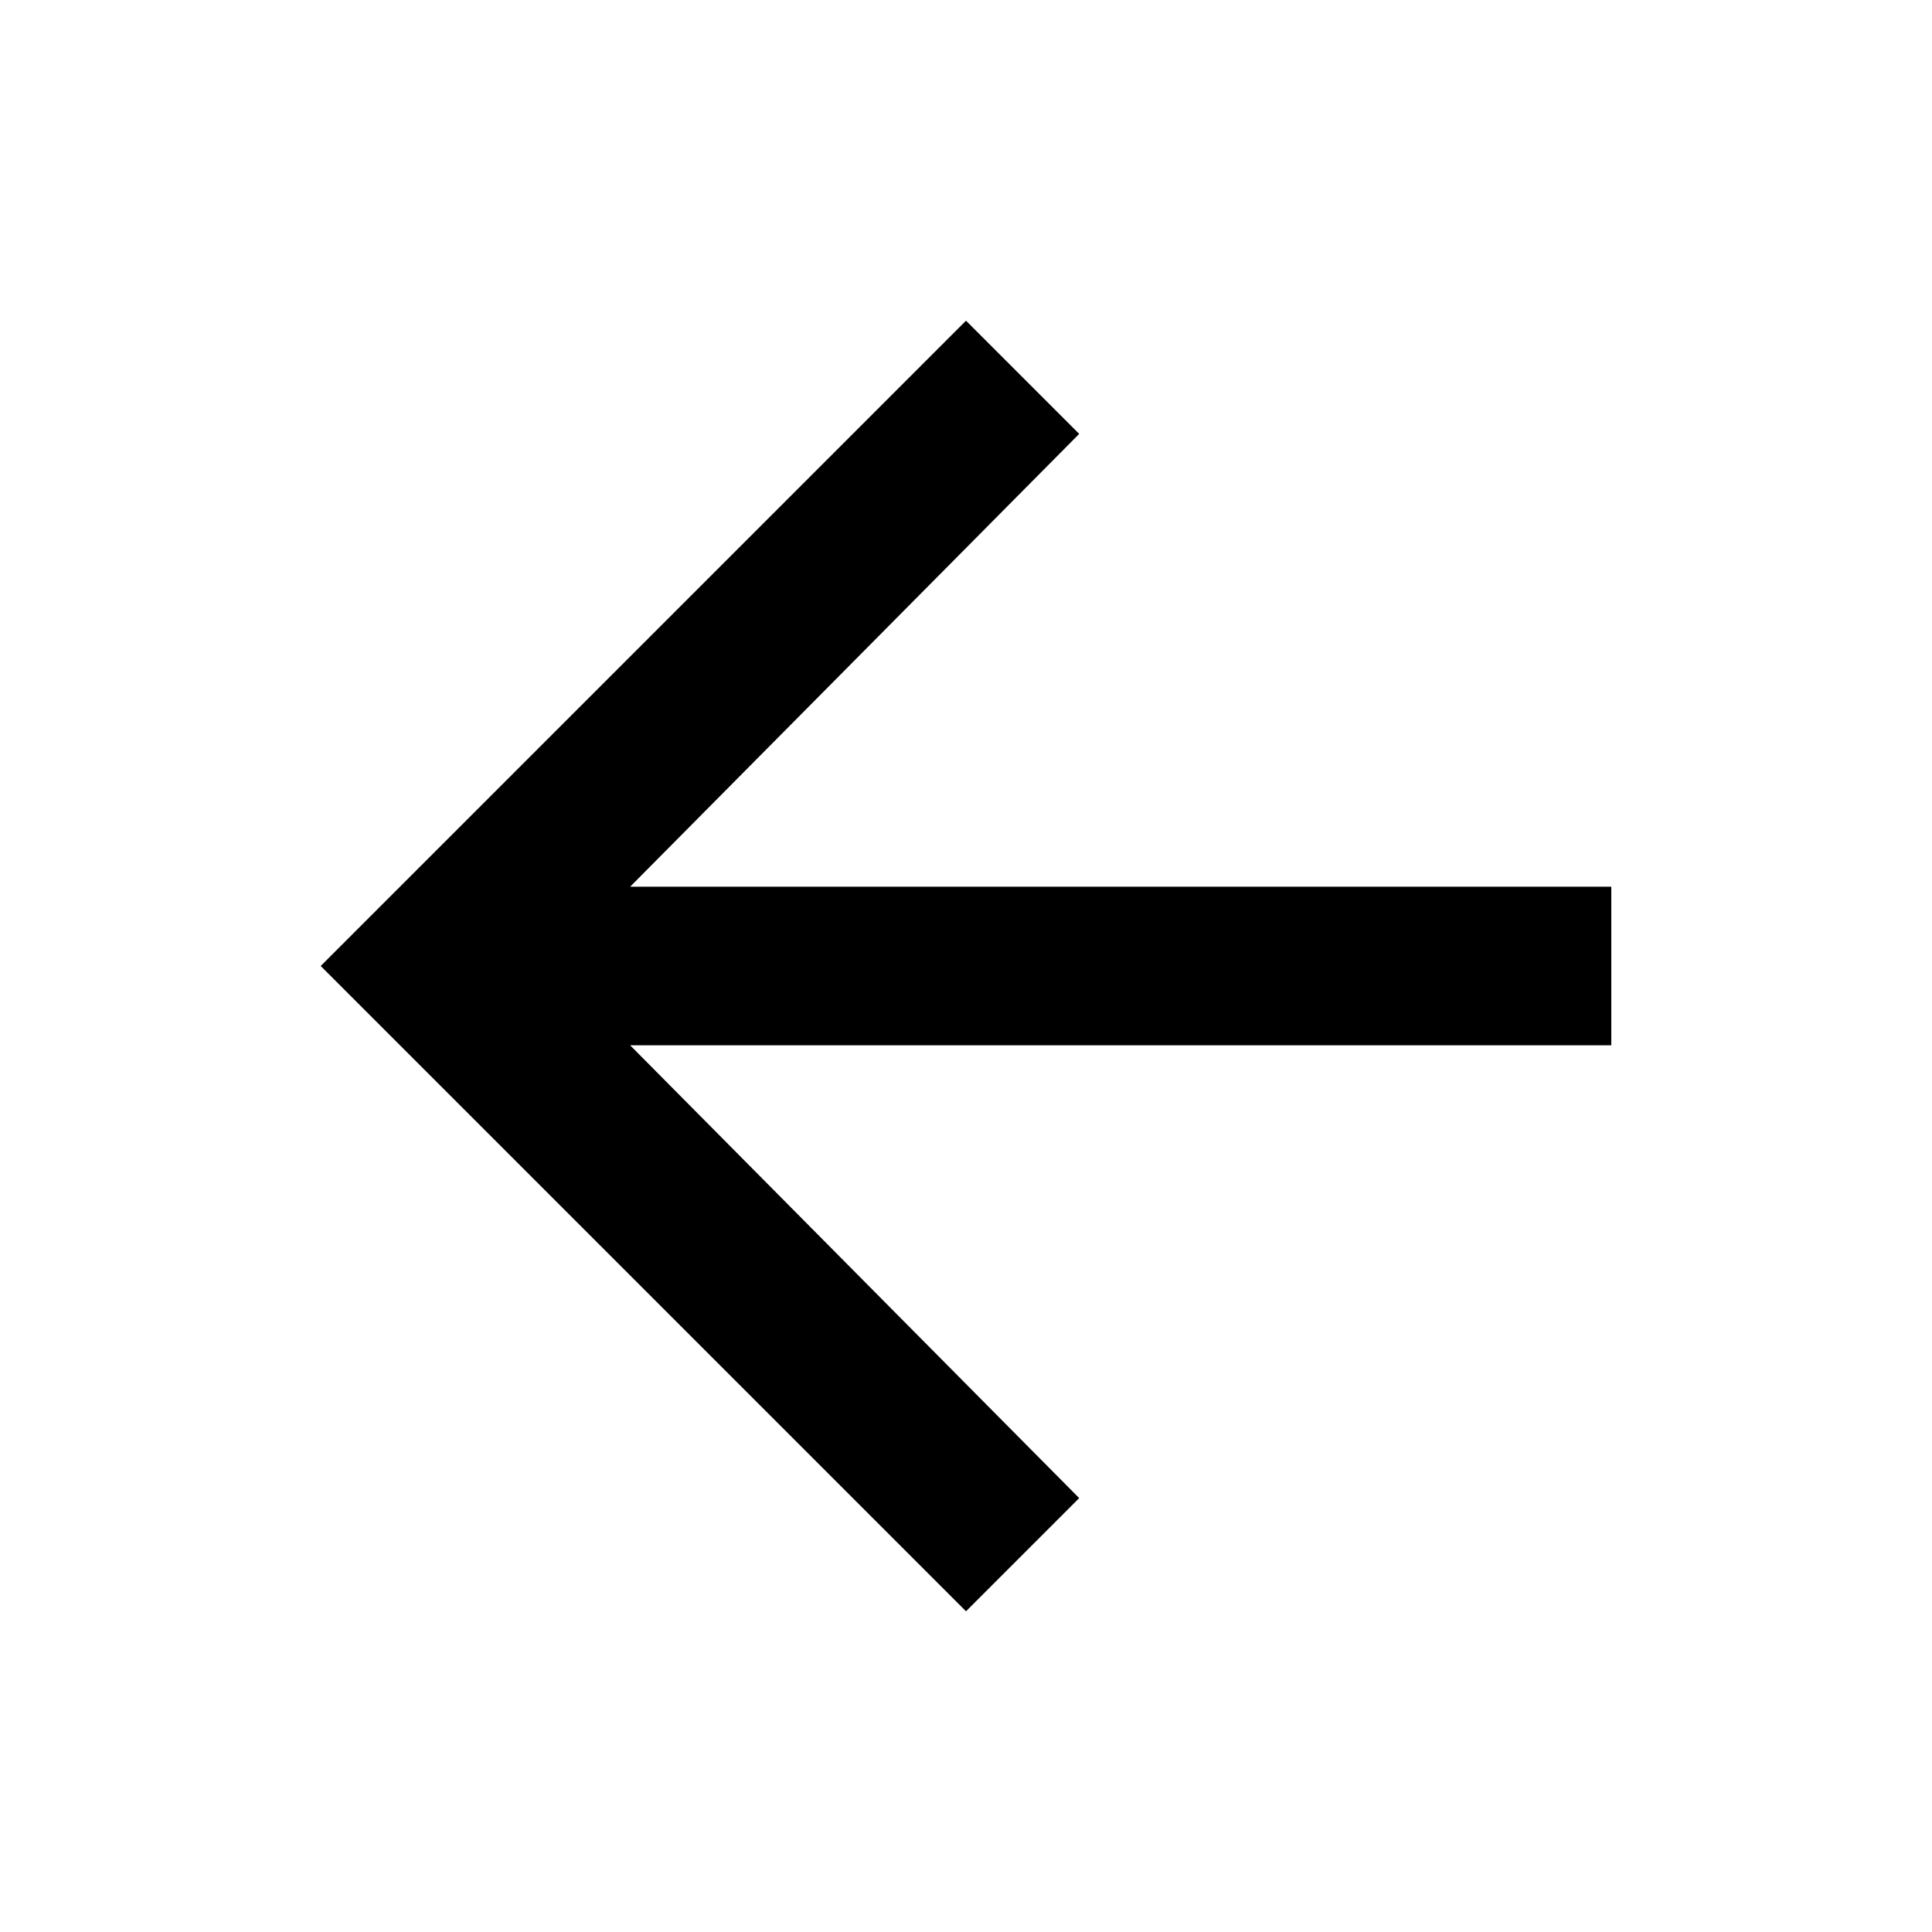
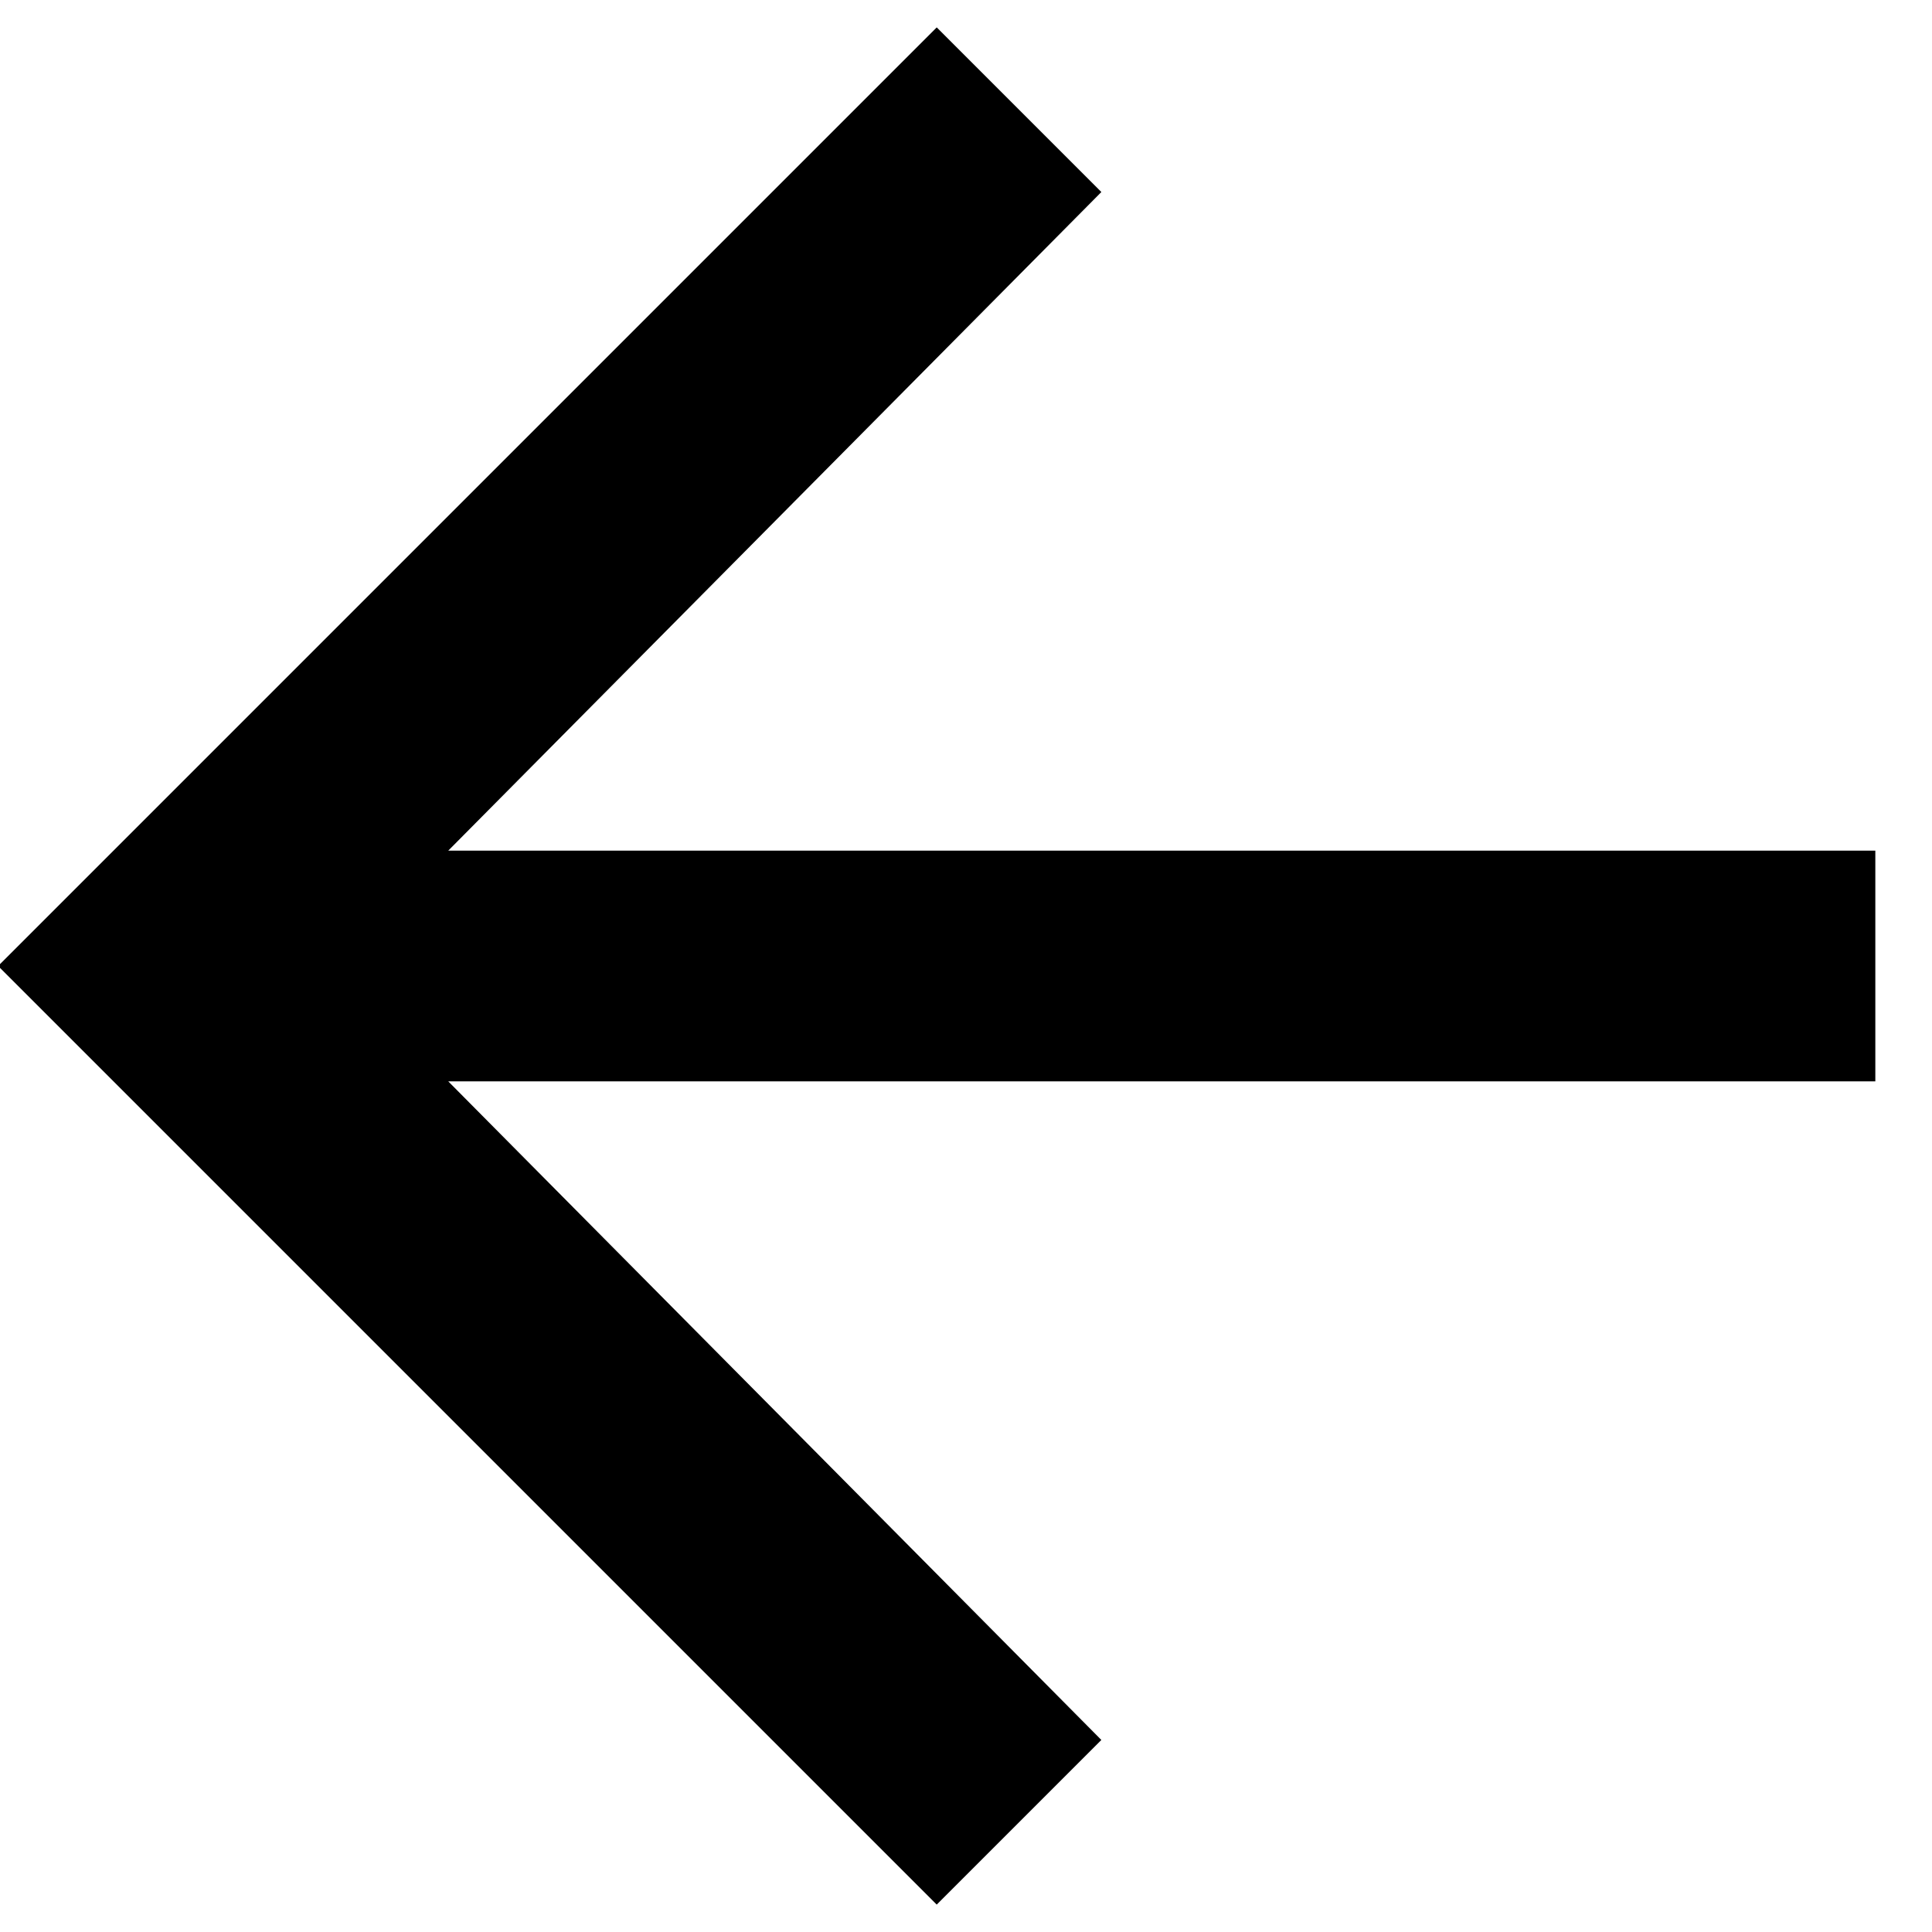
- <svg xmlns="http://www.w3.org/2000/svg" width="24" height="24" version="1.1" viewBox="0 0 24 24">
-   <path d="M20.016 11.016v1.969h-12.188l5.578 5.625-1.406 1.406-8.016-8.016 8.016-8.016 1.406 1.406-5.578 5.625h12.188z" />
+ <svg xmlns="http://www.w3.org/2000/svg" width="24px" height="24px" viewBox="0 0 33 32" version="1.1">
+   <defs />
+   <g id="Page-1" stroke="none" stroke-width="1" fill="none" fill-rule="evenodd">
+     <g id="arrow_back" transform="translate(-2, -2)" fill="#000000" fill-rule="nonzero">
+       <polygon id="Shape" points="34.032 16.032 34.032 19.97 9.656 19.97 20.812 31.22 18 34.032 1.968 18 18 1.968 20.812 4.78 9.656 16.03 34.032 16.03" />
+     </g>
+   </g>
</svg>
